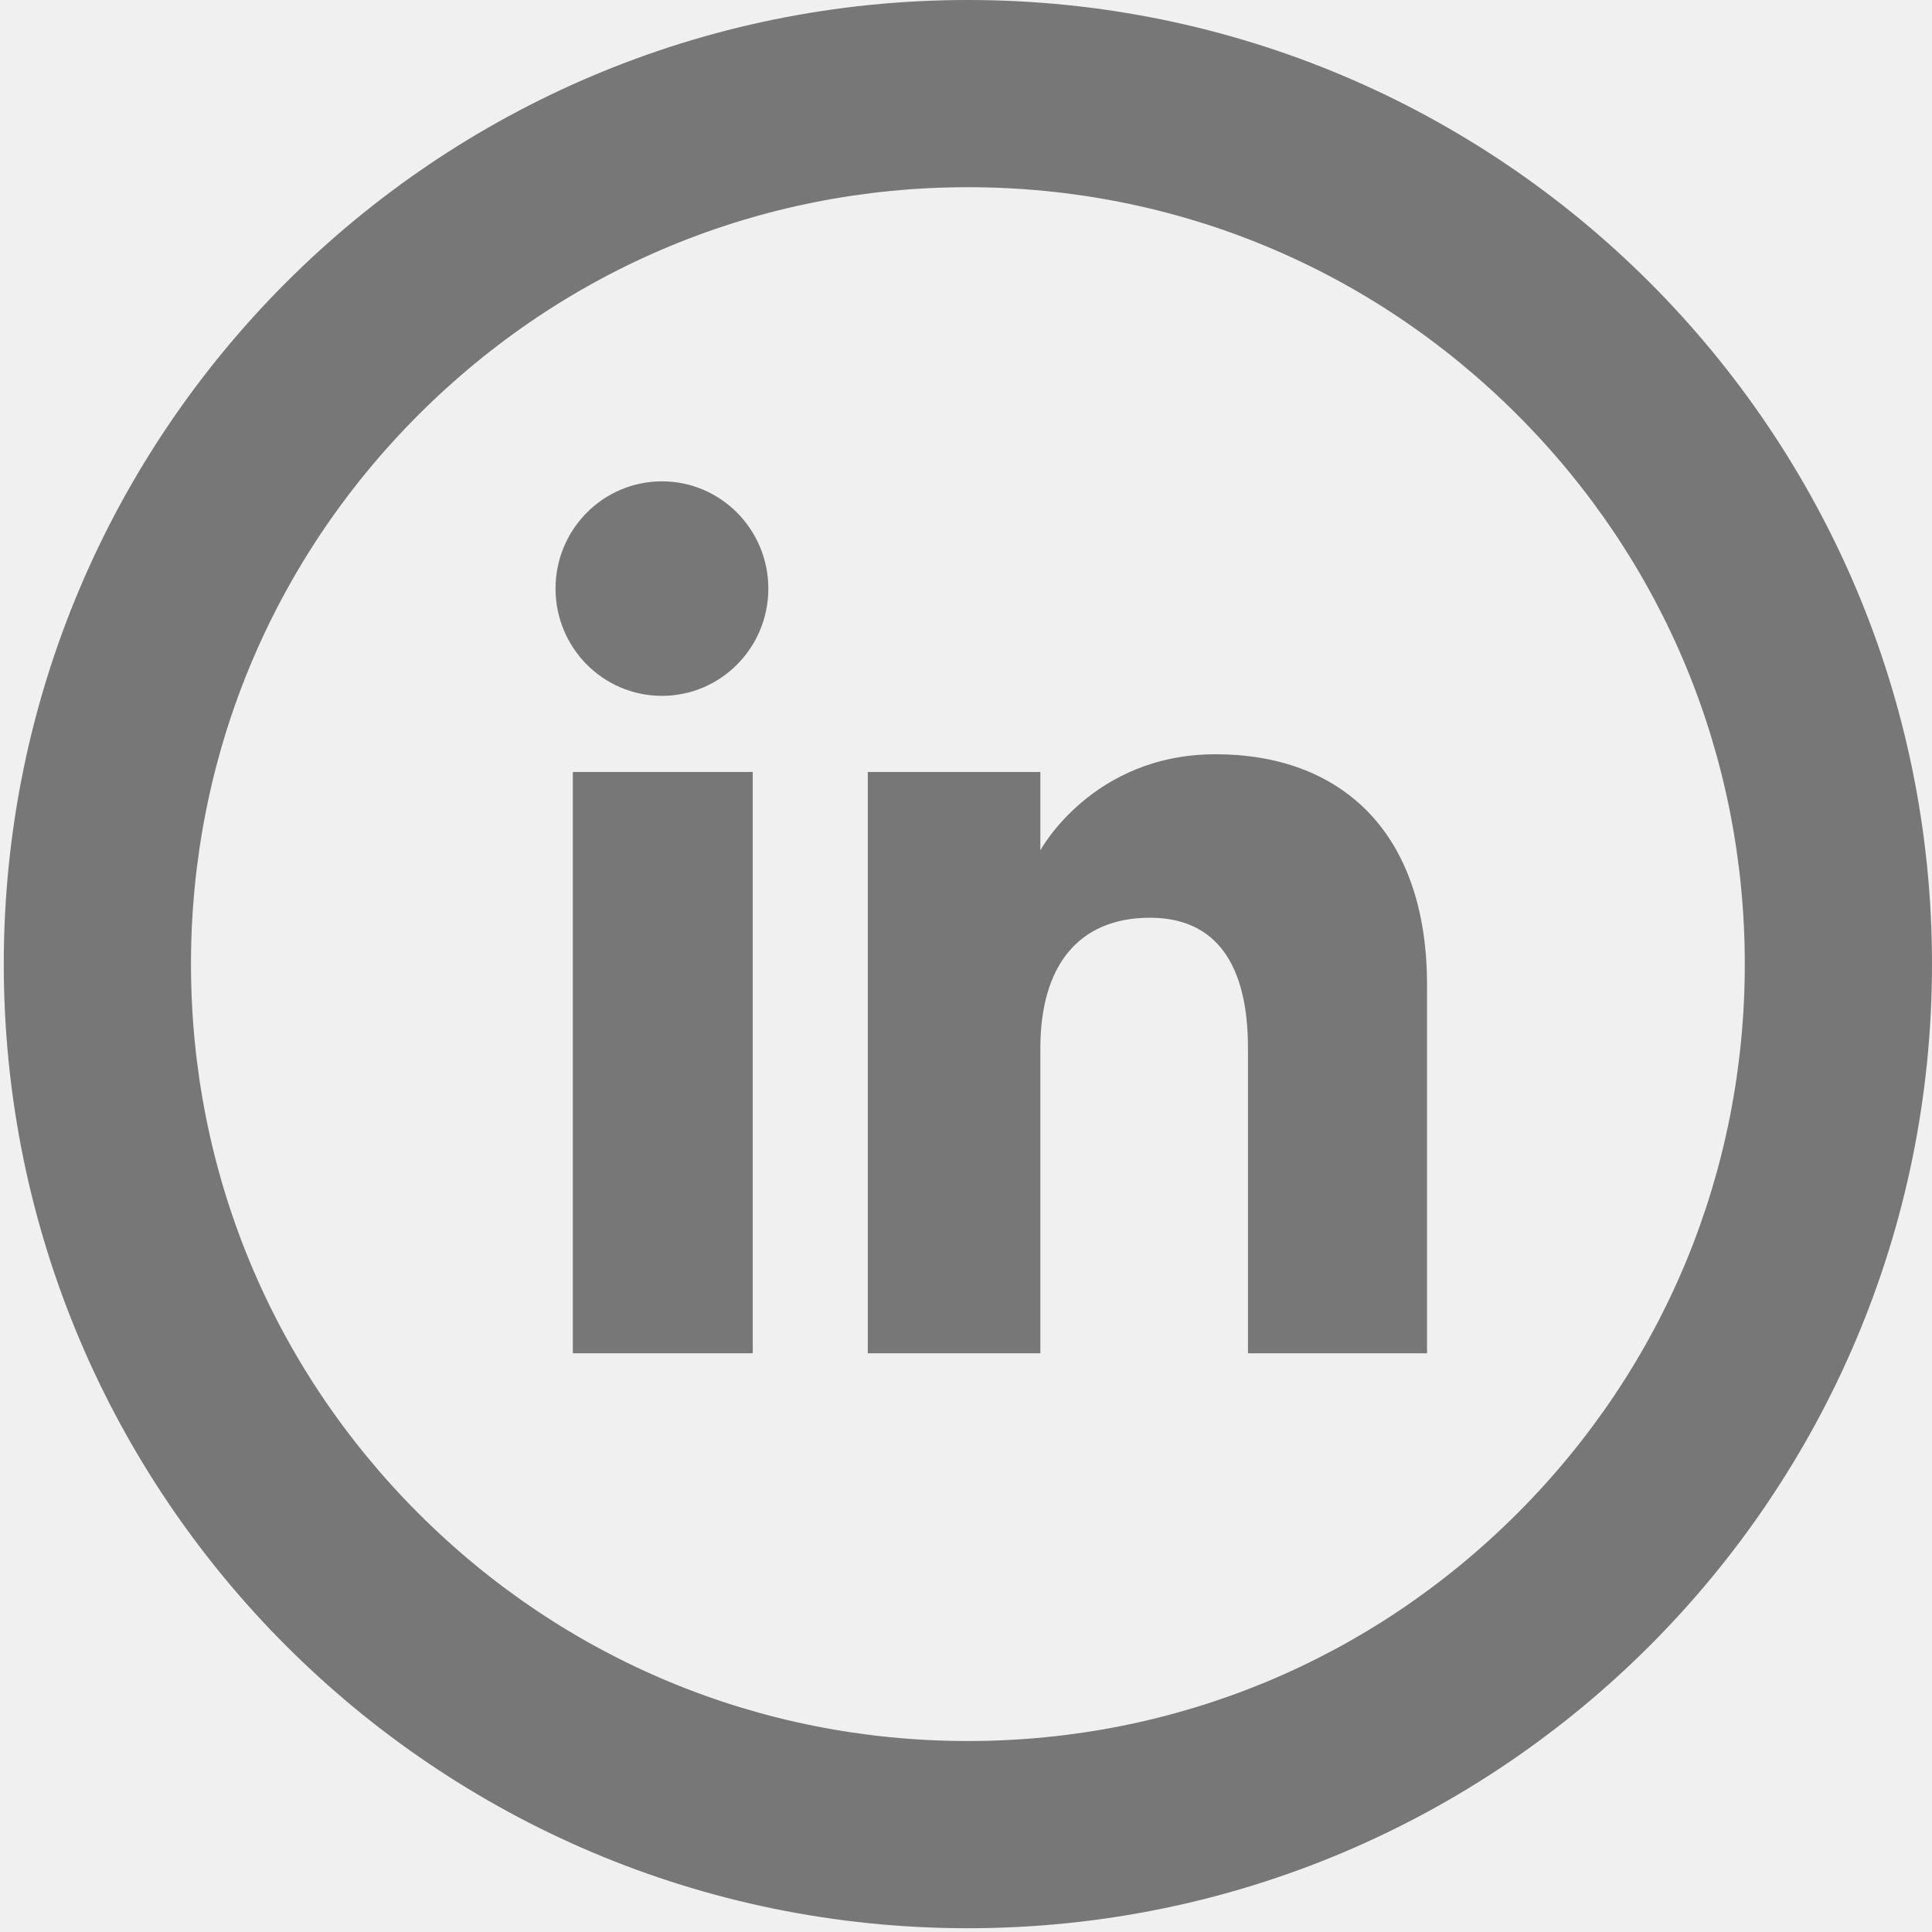
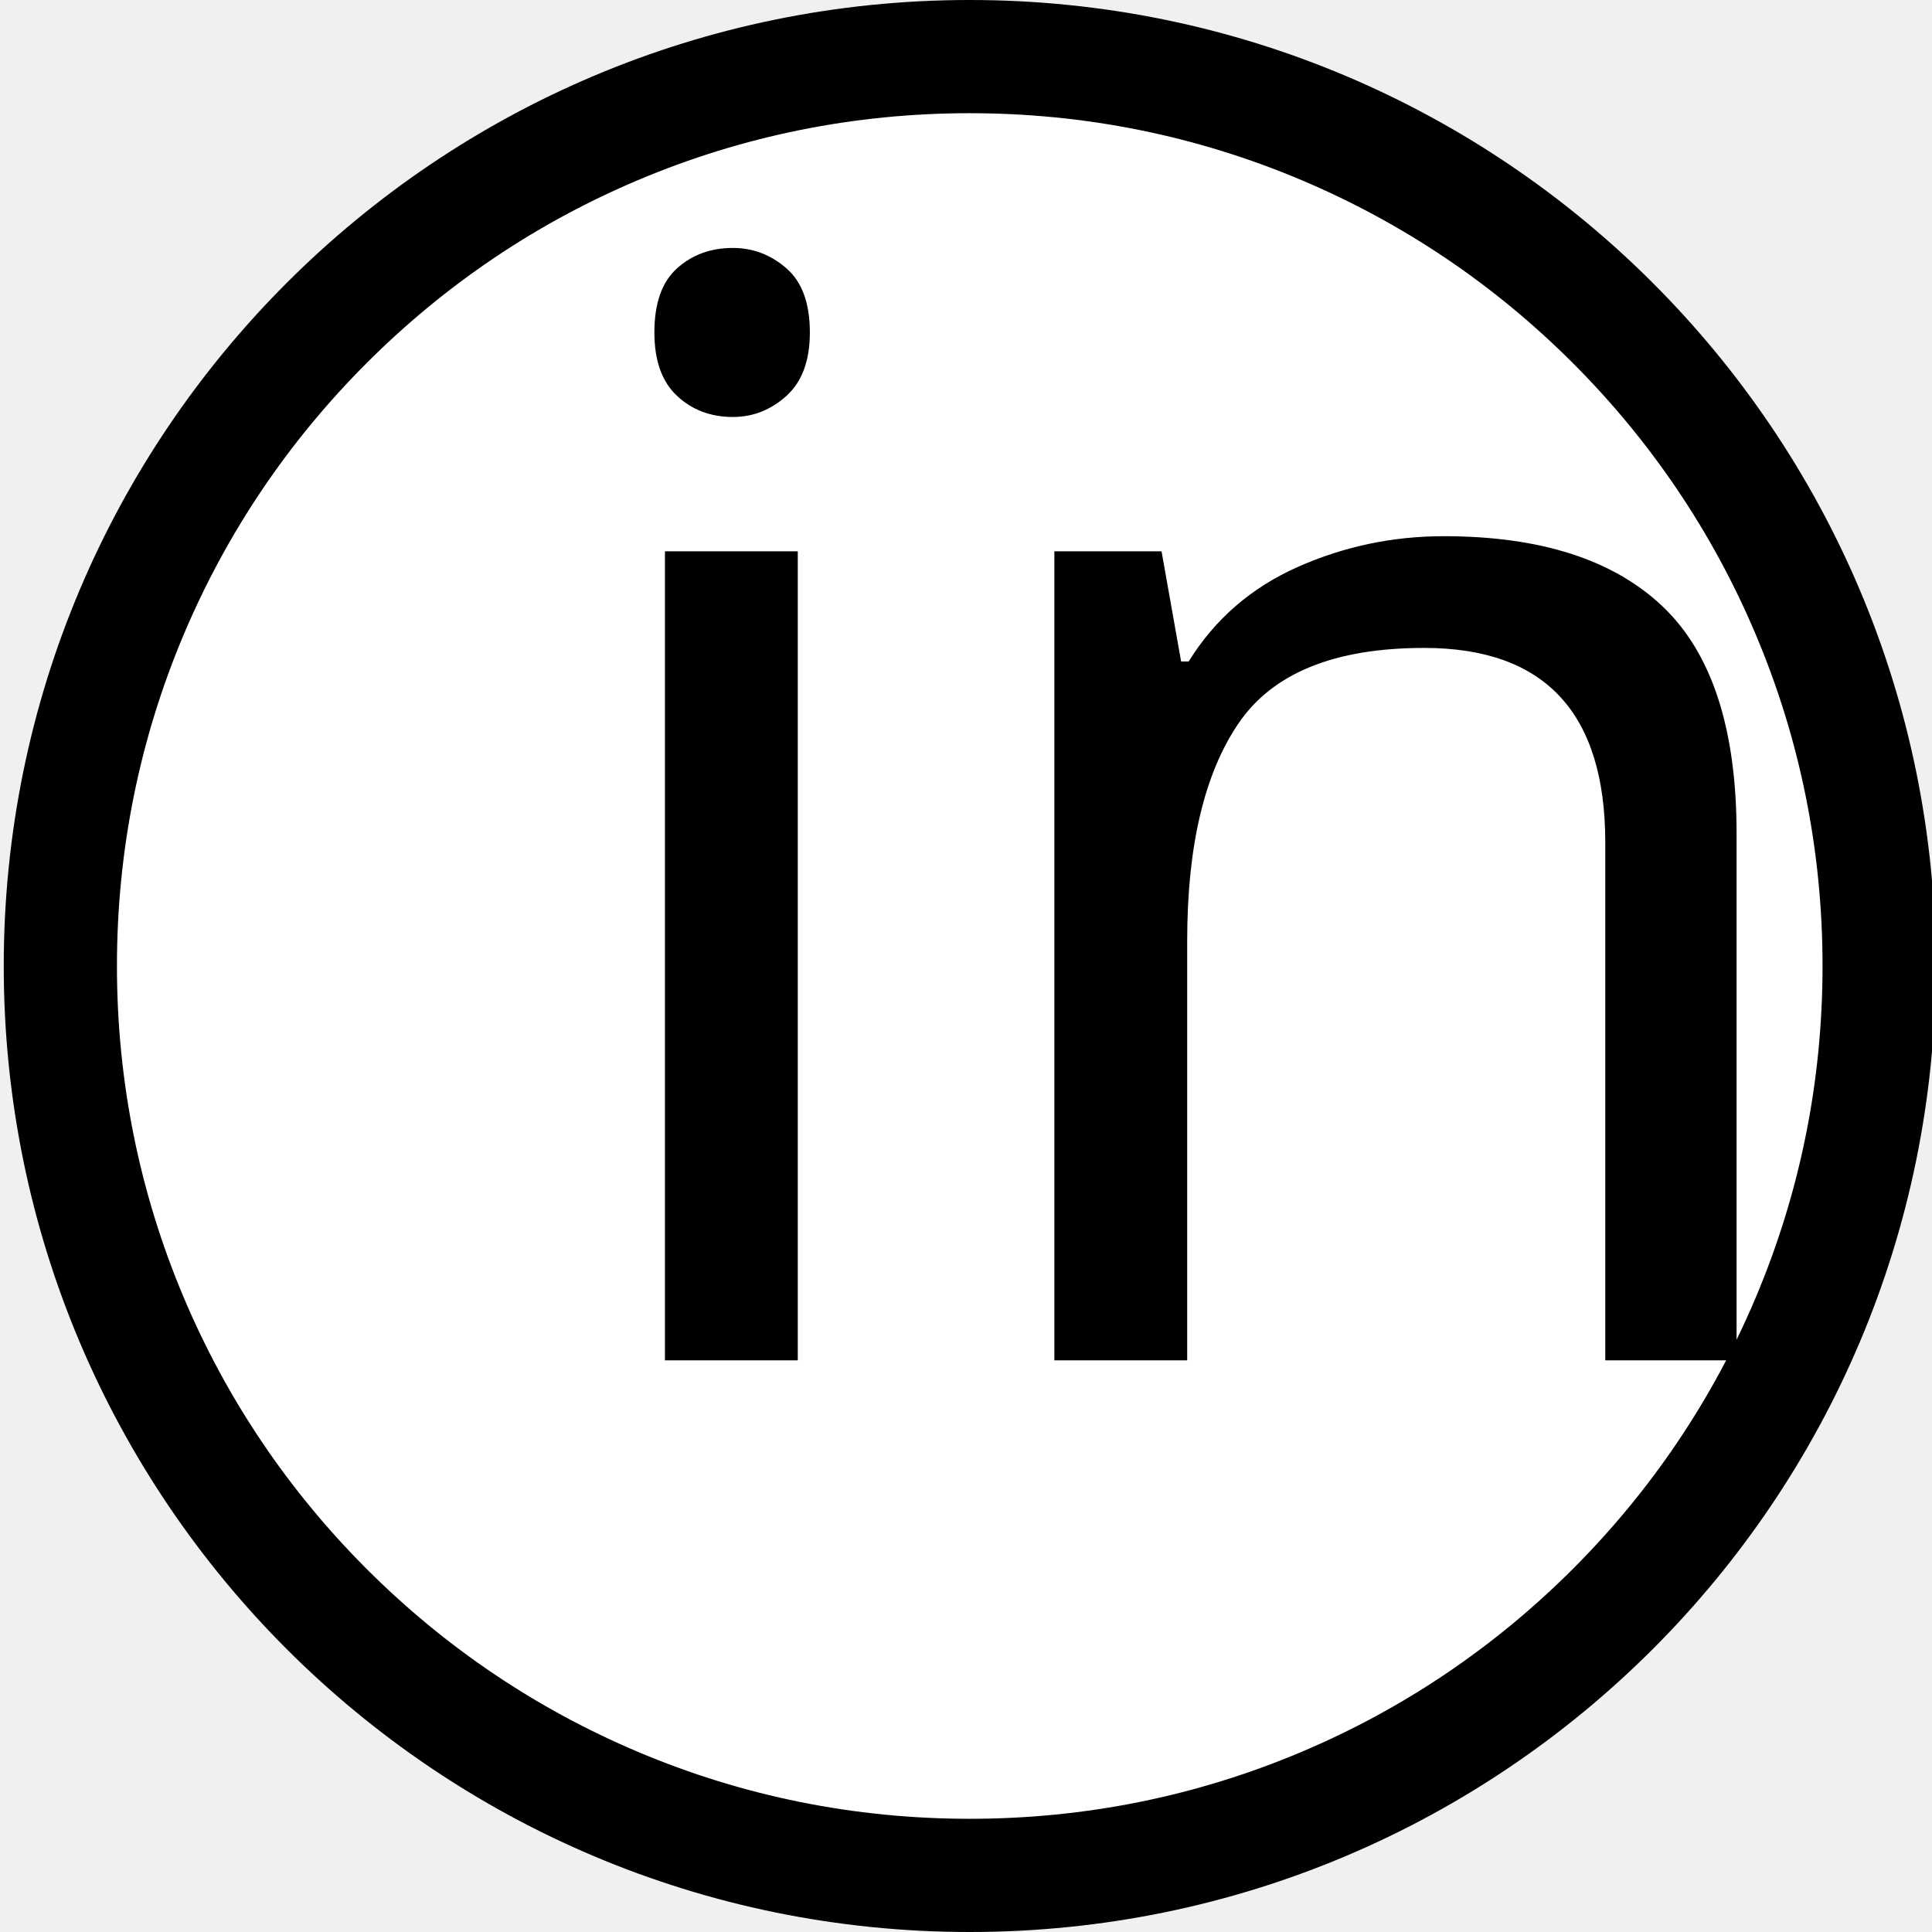
- <svg xmlns="http://www.w3.org/2000/svg" version="1.1" id="Layer_1" x="0px" y="0px" width="512px" height="512px" viewBox="0 0 512 512" enable-background="new 0 0 512 512" xml:space="preserve">
-   <path id="linkedin-circle-outline-icon" fill="#777777" d="M256.5,49.612c54.994,0,106.697,21.416,145.585,60.303  c38.89,38.888,60.304,90.591,60.304,145.585c0,54.995-21.415,106.696-60.304,145.585c-38.888,38.888-90.591,60.304-145.585,60.304  c-54.995,0-106.697-21.416-145.585-60.304c-38.888-38.889-60.303-90.59-60.303-145.585c0-54.995,21.416-106.697,60.303-145.585  C149.803,71.027,201.505,49.612,256.5,49.612 M256.5,0C115.391,0,1,114.391,1,255.5S115.391,511,256.5,511  C397.608,511,512,396.609,512,255.5S397.608,0,256.5,0L256.5,0z M203.614,155.985c0,15.698-12.625,28.425-28.196,28.425  c-15.573,0-28.196-12.727-28.196-28.425c0-15.7,12.625-28.425,28.196-28.425C190.991,127.561,203.614,140.286,203.614,155.985z   M199.487,204.585h-47.681v154.051h47.681V204.585z M275.708,204.585h-45.733v154.051h45.733c0,0,0-57.14,0-80.864  c0-21.665,9.971-34.559,29.058-34.559c17.537,0,25.961,12.381,25.961,34.559c0,22.178,0,80.864,0,80.864h47.454  c0,0,0-56.279,0-97.546c0-41.26-23.385-61.206-56.049-61.206c-32.666,0-46.424,25.447-46.424,25.447V204.585L275.708,204.585z" />
+ <svg xmlns="http://www.w3.org/2000/svg" version="1.1" id="Layer_2" x="0px" y="0px" width="512px" height="512px" viewBox="0 0 512 512" enable-background="new 0 0 512 512" xml:space="preserve">
+   <g>
+     <path fill="#FFFFFF" d="M256.992,497c-64.374,0-124.894-25.068-170.413-70.587S15.992,320.374,15.992,256   c0-64.374,25.068-124.894,70.587-170.413C132.098,40.068,192.618,15,256.992,15s124.895,25.068,170.414,70.587   c45.519,45.519,70.587,106.04,70.587,170.413c0,64.374-25.068,124.895-70.587,170.413S321.365,497,256.992,497z" />
+     <path d="M256.992,30c30.523,0,60.118,5.971,87.96,17.748c26.909,11.381,51.081,27.681,71.847,48.446   c20.765,20.765,37.064,44.938,48.445,71.846c11.776,27.843,17.748,57.438,17.748,87.96c0,30.523-5.972,60.117-17.748,87.961   c-11.381,26.908-27.681,51.08-48.445,71.846c-20.766,20.765-44.938,37.064-71.847,48.445C317.109,476.028,287.516,482,256.992,482   c-30.523,0-60.117-5.972-87.96-17.748c-26.908-11.381-51.081-27.681-71.846-48.445c-20.765-20.766-37.065-44.938-48.446-71.846   C36.963,316.117,30.992,286.523,30.992,256c0-30.523,5.971-60.117,17.748-87.96c11.381-26.908,27.681-51.081,48.446-71.846   c20.765-20.765,44.938-37.065,71.846-48.446C196.875,35.971,226.469,30,256.992,30 M256.992,0c-141.385,0-256,114.615-256,256   c0,141.386,114.615,256,256,256c141.386,0,256-114.614,256-256C512.992,114.615,398.378,0,256.992,0L256.992,0z" />
+   </g>
+   <g id="Layer_1">
+     <text transform="matrix(1 0 0 1 142.2153 360.5039)" font-family="'OriyaSangamMN'" font-size="400">in</text>
+   </g>
</svg>
